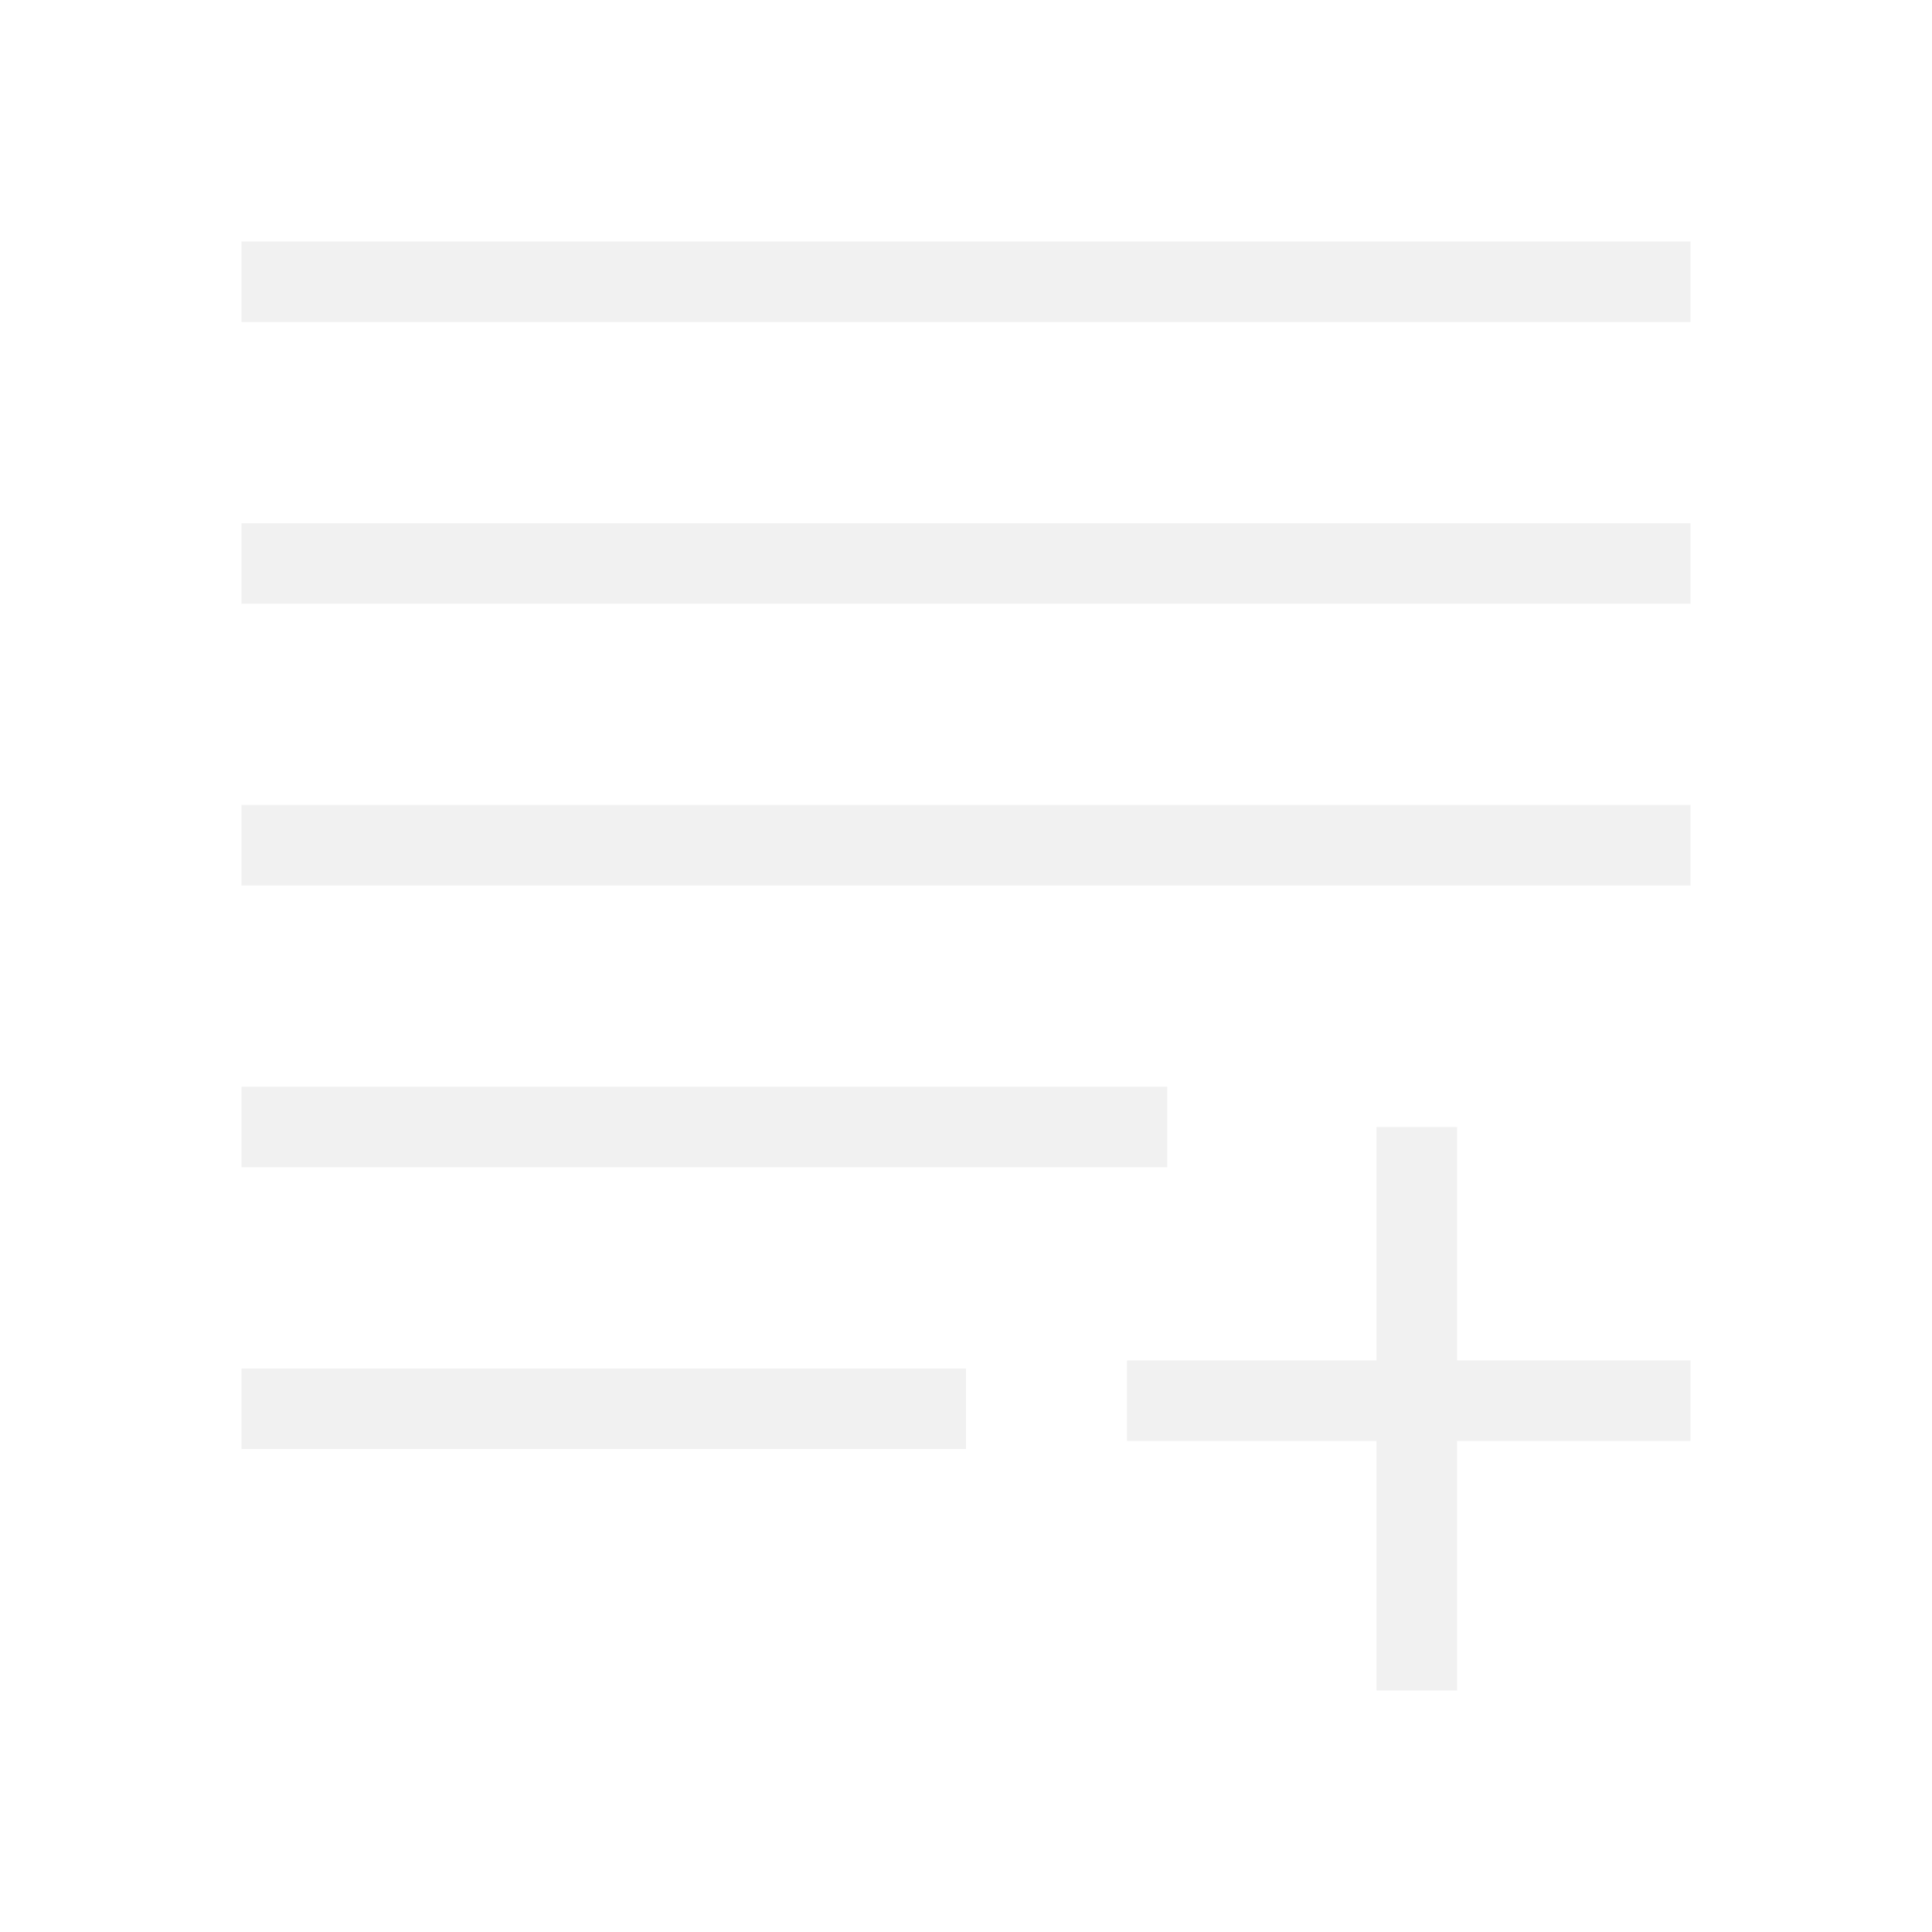
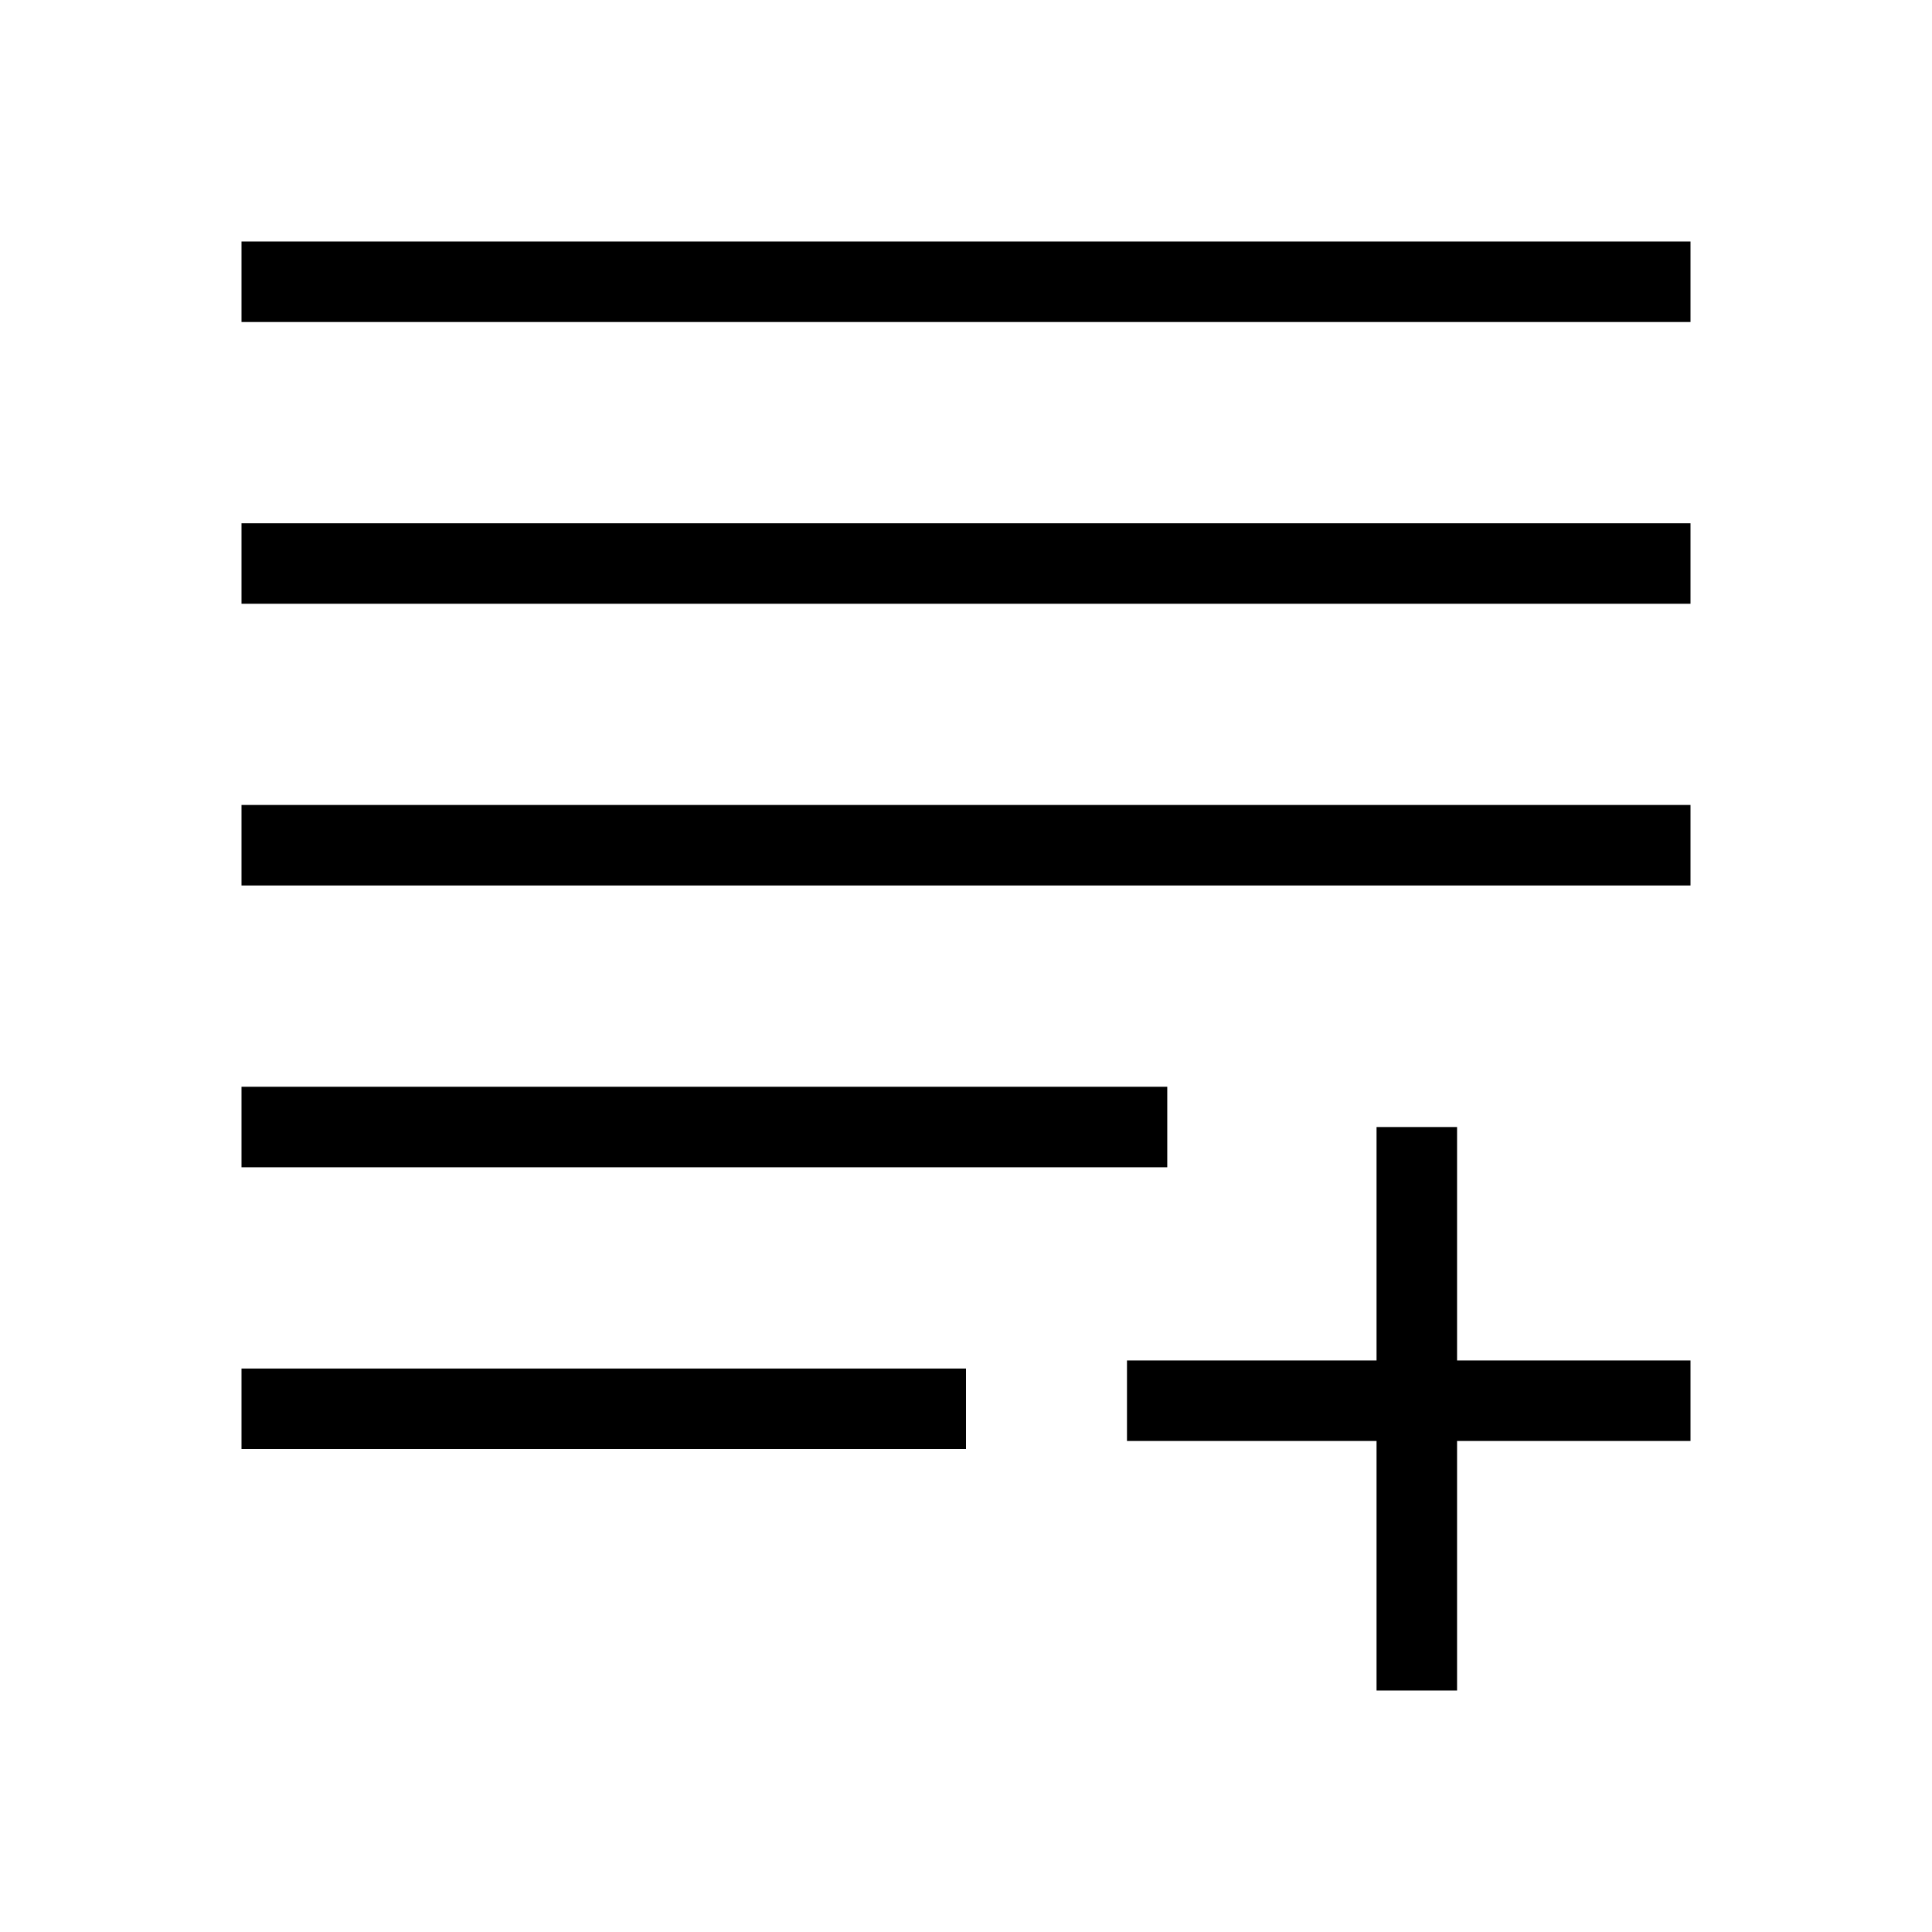
<svg xmlns="http://www.w3.org/2000/svg" width="40" height="40" viewBox="0 0 40 40" fill="none">
-   <path d="M35 5H5V6.667H35V5Z" fill="#F1F1F1" />
-   <path d="M35 10.834H5V12.5H35V10.834Z" fill="#F1F1F1" />
-   <path d="M35 16.666H5V18.333H35V16.666Z" fill="#F1F1F1" />
-   <path d="M24.167 22.5H5V24.167H24.167V22.5Z" fill="#F1F1F1" />
-   <path d="M20 28.334H5V30H20V28.334Z" fill="#F1F1F1" />
-   <path d="M30.167 23.334H28.5V28.167H23.333V29.834H28.5V35H30.167V29.834H35V28.167H30.167V23.334Z" fill="#F1F1F1" />
+   <path d="M35 5H5V6.667H35V5Z" fill="currentColor" />
+   <path d="M35 10.834H5V12.5H35V10.834Z" fill="currentColor" />
+   <path d="M35 16.666H5V18.333H35V16.666Z" fill="currentColor" />
+   <path d="M24.167 22.5H5V24.167H24.167V22.5Z" fill="currentColor" />
+   <path d="M20 28.334H5V30H20V28.334Z" fill="currentColor" />
+   <path d="M30.167 23.334H28.5V28.167H23.333V29.834H28.5V35H30.167V29.834H35V28.167H30.167V23.334Z" fill="currentColor" />
</svg>
